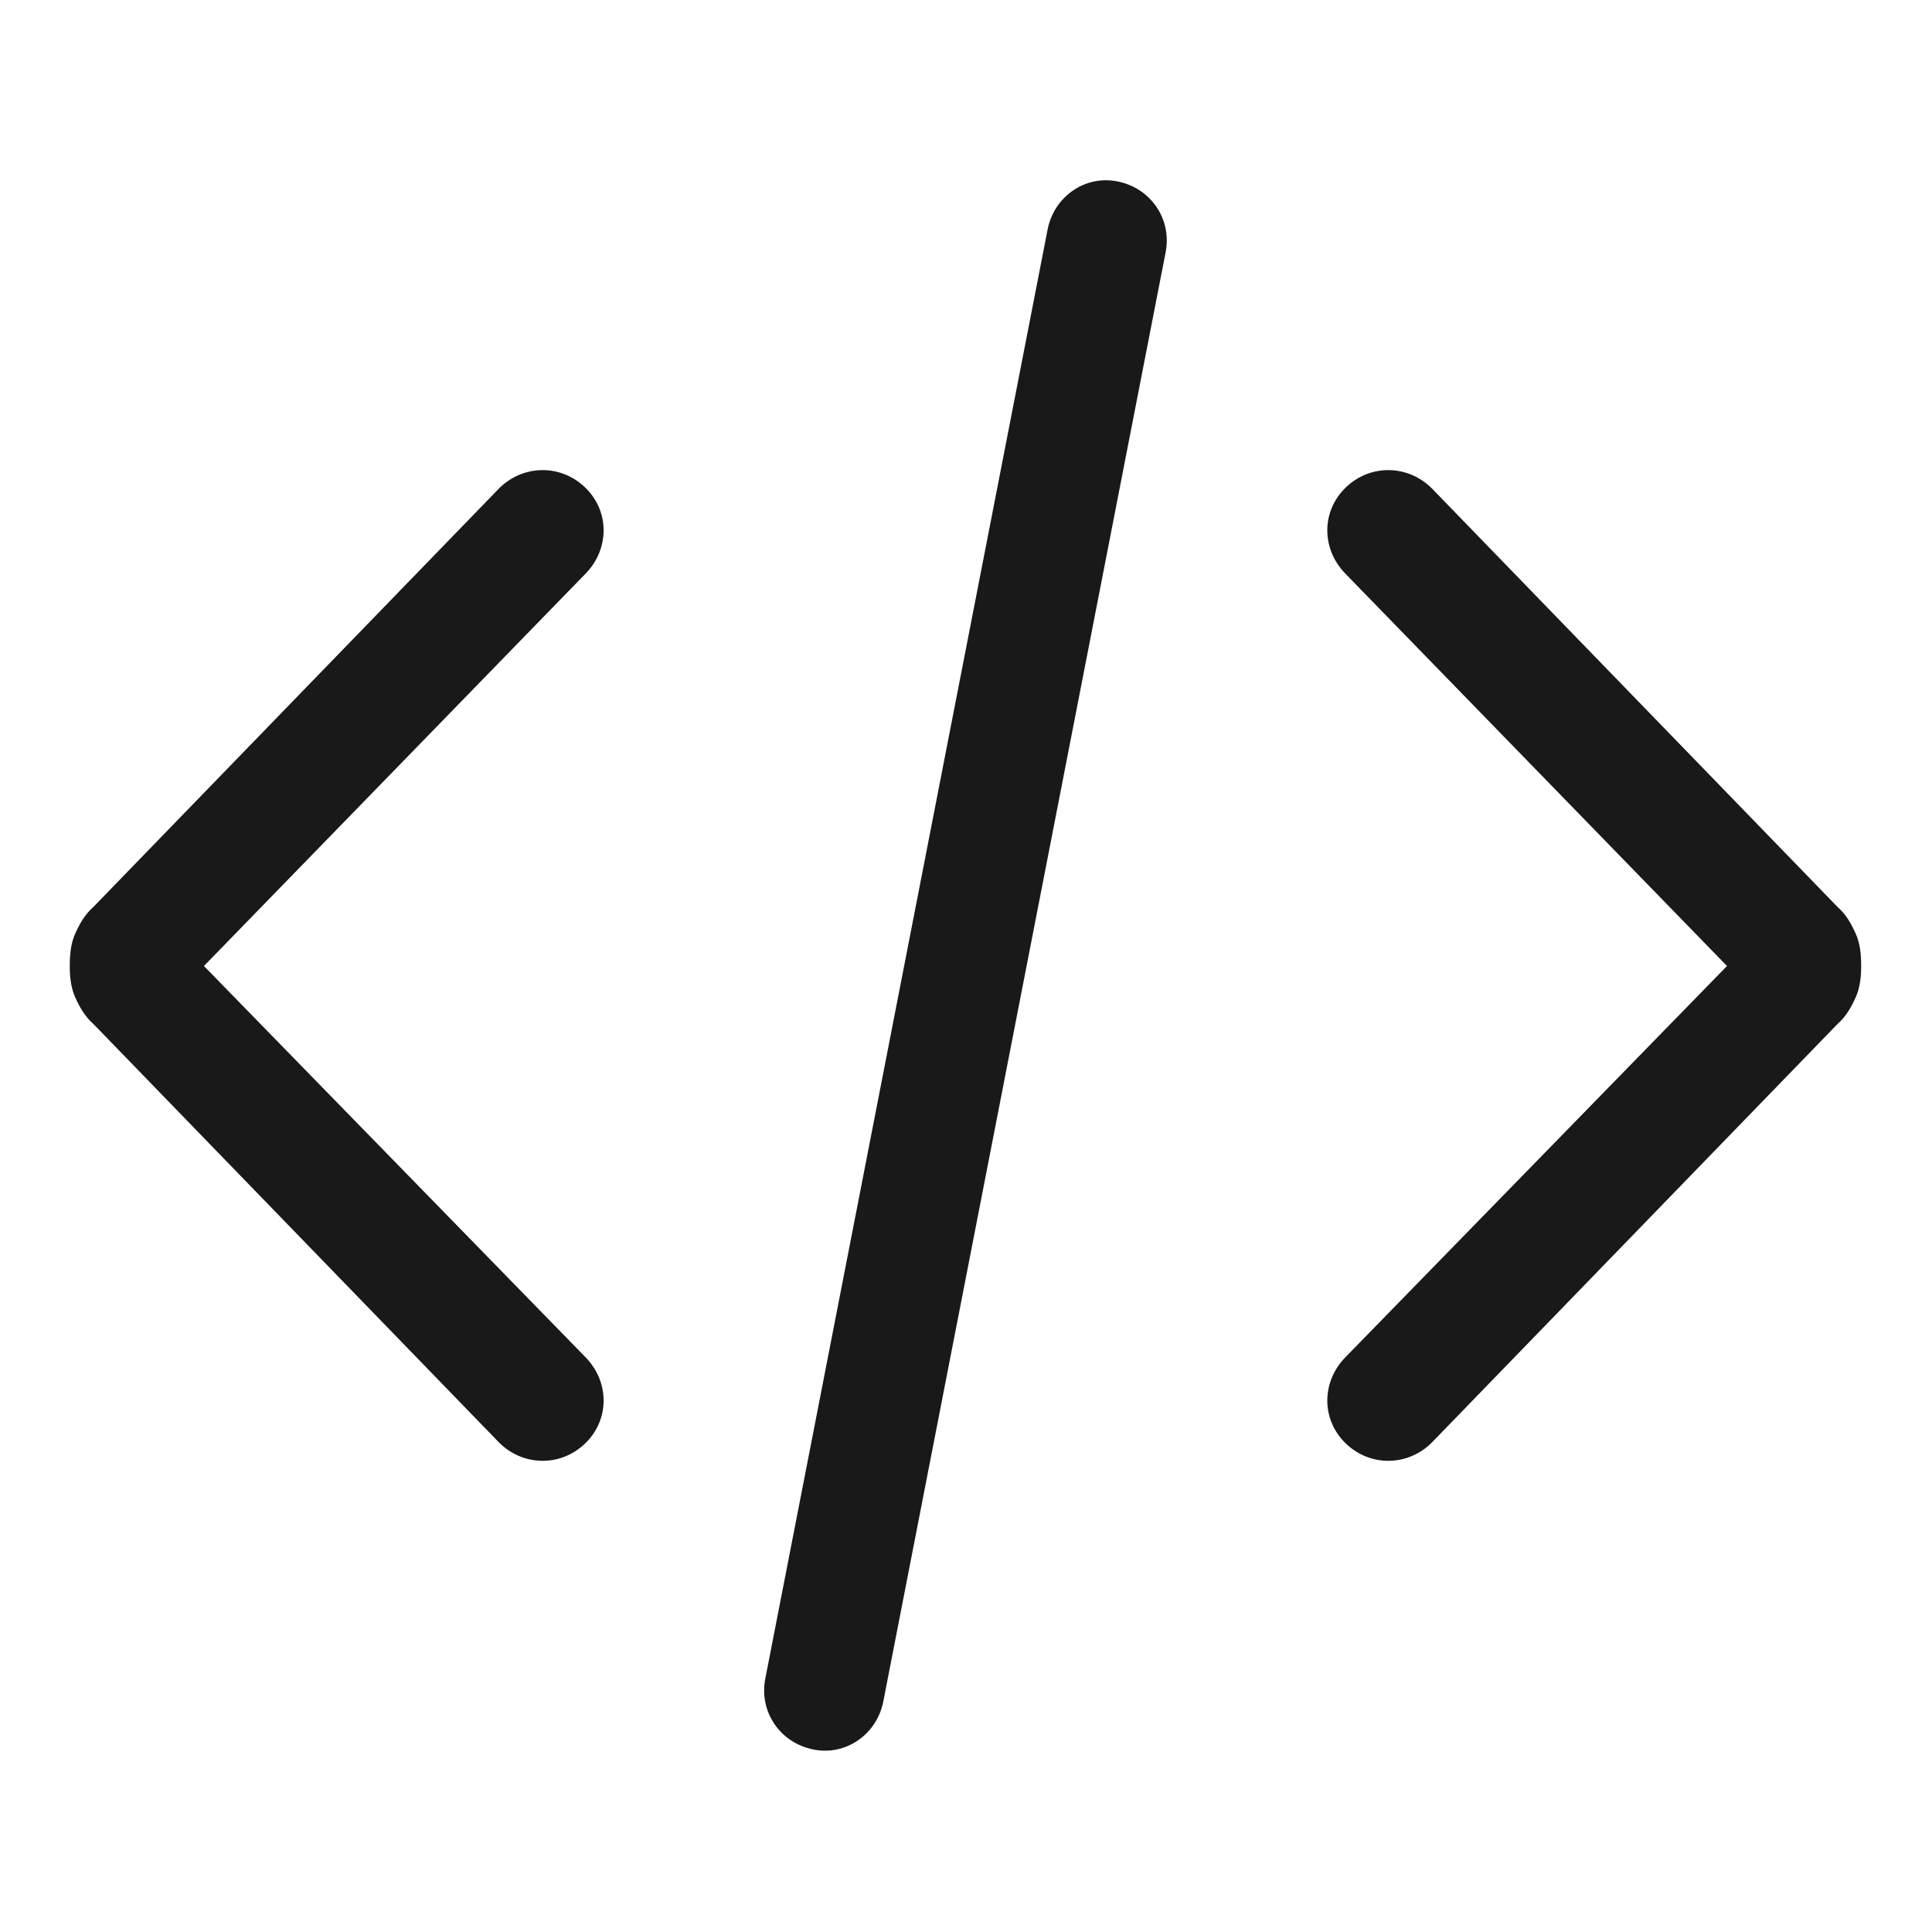
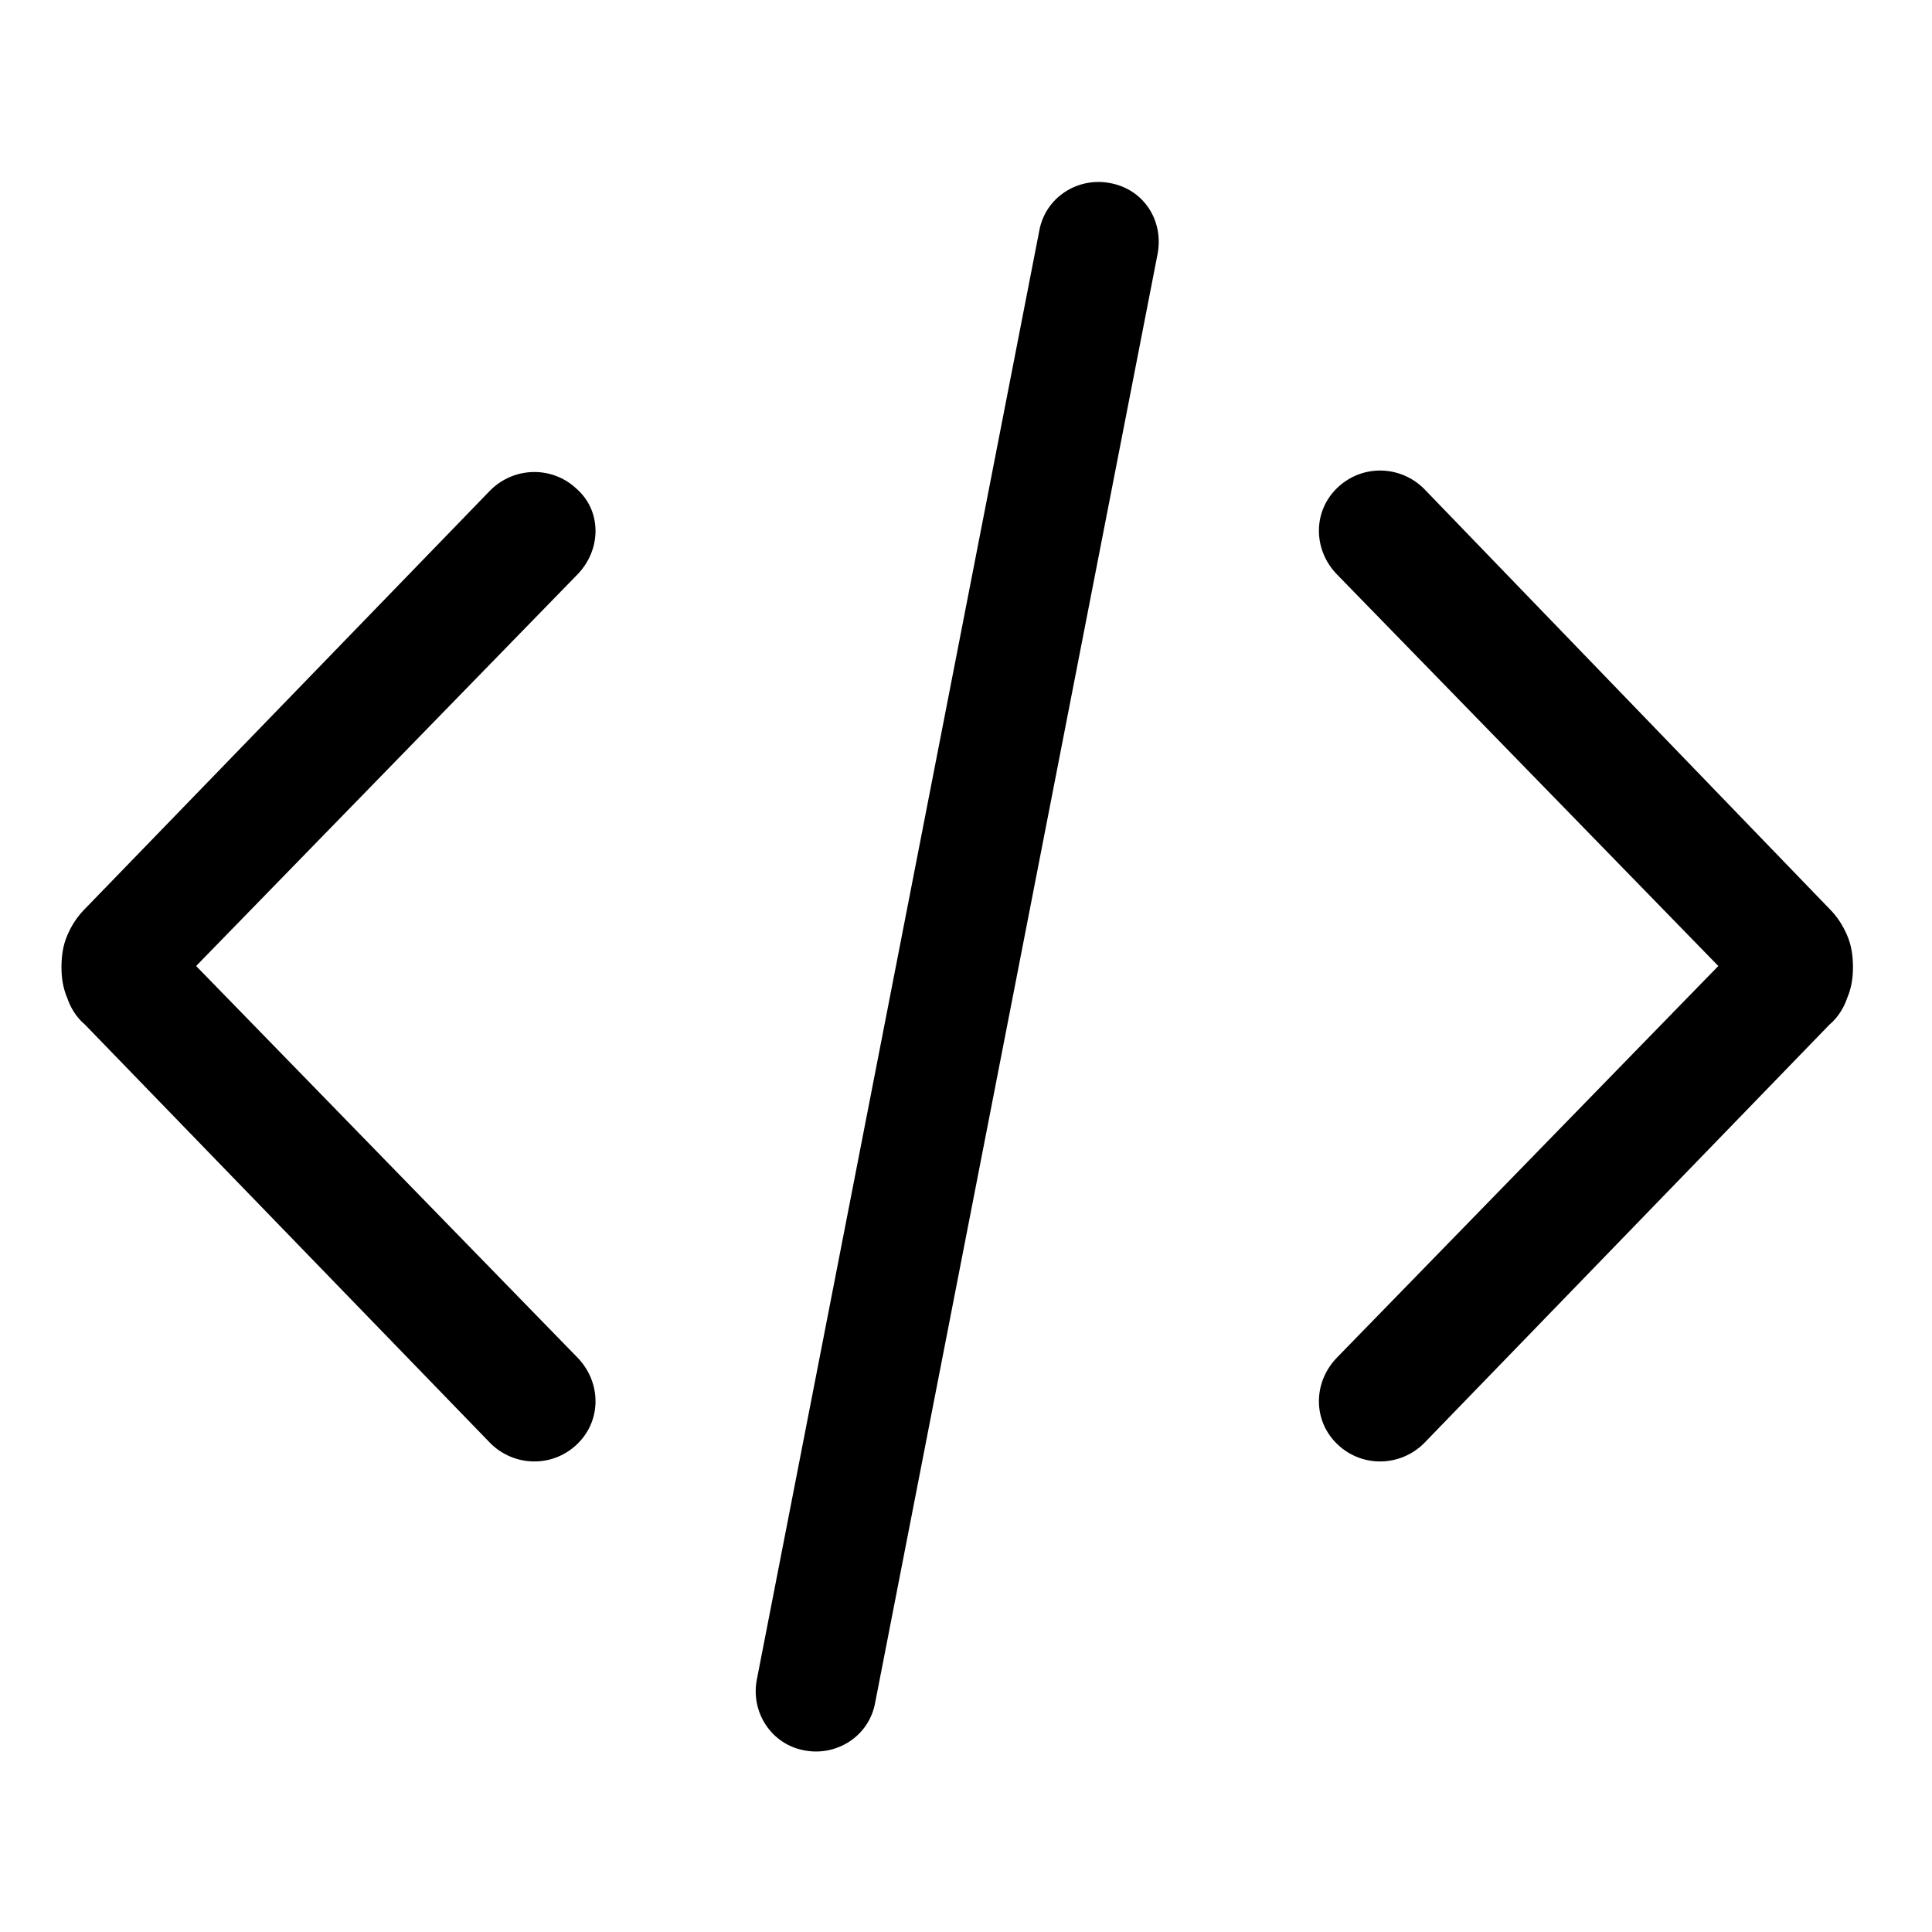
- <svg xmlns="http://www.w3.org/2000/svg" width="18" height="18" viewBox="0 0 18 18" fill="none">
-   <defs />
-   <rect id="矩形 25" width="18" height="18" fill="#C4C4C4" fill-opacity="0" />
-   <path id="矢量 7 (边框)" d="M10.86 2.35L8.23 15.85C8.17 16.16 7.88 16.36 7.58 16.3C7.27 16.24 7.07 15.95 7.13 15.64L9.76 2.14C9.82 1.83 10.11 1.63 10.41 1.69C10.72 1.75 10.92 2.04 10.86 2.35ZM5.46 5.34L1.9 9L5.46 12.65C5.68 12.88 5.68 13.23 5.45 13.45C5.22 13.67 4.87 13.66 4.65 13.44L0.87 9.54C0.79 9.47 0.74 9.38 0.7 9.29C0.66 9.2 0.65 9.1 0.65 9C0.65 8.89 0.66 8.79 0.7 8.7C0.74 8.61 0.79 8.52 0.87 8.45L4.65 4.55C4.87 4.33 5.22 4.32 5.45 4.54C5.68 4.76 5.68 5.11 5.46 5.34ZM13.34 4.55C13.12 4.33 12.77 4.32 12.54 4.54C12.31 4.76 12.31 5.11 12.53 5.34L16.09 9L12.53 12.65C12.31 12.88 12.31 13.23 12.54 13.45C12.77 13.67 13.12 13.66 13.34 13.44L17.12 9.54C17.2 9.47 17.25 9.38 17.29 9.29C17.33 9.2 17.34 9.1 17.34 9C17.34 8.89 17.33 8.79 17.29 8.7C17.25 8.61 17.2 8.52 17.12 8.45L13.34 4.55Z" fill="#191919" fill-opacity="1" fill-rule="evenodd" />
+ <svg xmlns="http://www.w3.org/2000/svg" version="1.1" id="图层_1" x="0px" y="0px" viewBox="0 0 132 132" style="enable-background:new 0 0 132 132;" xml:space="preserve">
+   <style type="text/css">
+ 	.st0{fill:none;}
+ 	.st1{fill-rule:evenodd;clip-rule:evenodd;fill:currentColor;}
+ </style>
+   <rect id="size" class="st0" width="132" height="132" />
+   <path id="矢量_7__x28_边框_x29_" class="st1" d="M79.1,17.3l-19.3,99c-0.4,2.3-2.6,3.7-4.8,3.3c-2.3-0.4-3.7-2.6-3.3-4.8  l19.3-99c0.4-2.3,2.6-3.7,4.8-3.3C78.1,12.9,79.5,15,79.1,17.3z M39.5,39.2L13.4,66l26.1,26.8c1.6,1.7,1.6,4.3-0.1,5.9  c-1.7,1.6-4.3,1.5-5.9-0.1L5.8,70c-0.6-0.5-1-1.2-1.2-1.8c-0.3-0.7-0.4-1.4-0.4-2.1c0-0.8,0.1-1.5,0.4-2.2s0.7-1.3,1.2-1.8  l27.7-28.6c1.6-1.6,4.2-1.7,5.9-0.1C41.1,34.9,41.1,37.5,39.5,39.2z M97.3,33.4c-1.6-1.6-4.2-1.7-5.9-0.1c-1.7,1.6-1.7,4.2-0.1,5.9  L117.4,66L91.3,92.8c-1.6,1.7-1.6,4.3,0.1,5.9s4.3,1.5,5.9-0.1L125,70c0.6-0.5,1-1.2,1.2-1.8c0.3-0.7,0.4-1.4,0.4-2.1  c0-0.8-0.1-1.5-0.4-2.2s-0.7-1.3-1.2-1.8L97.3,33.4z" />
</svg>
